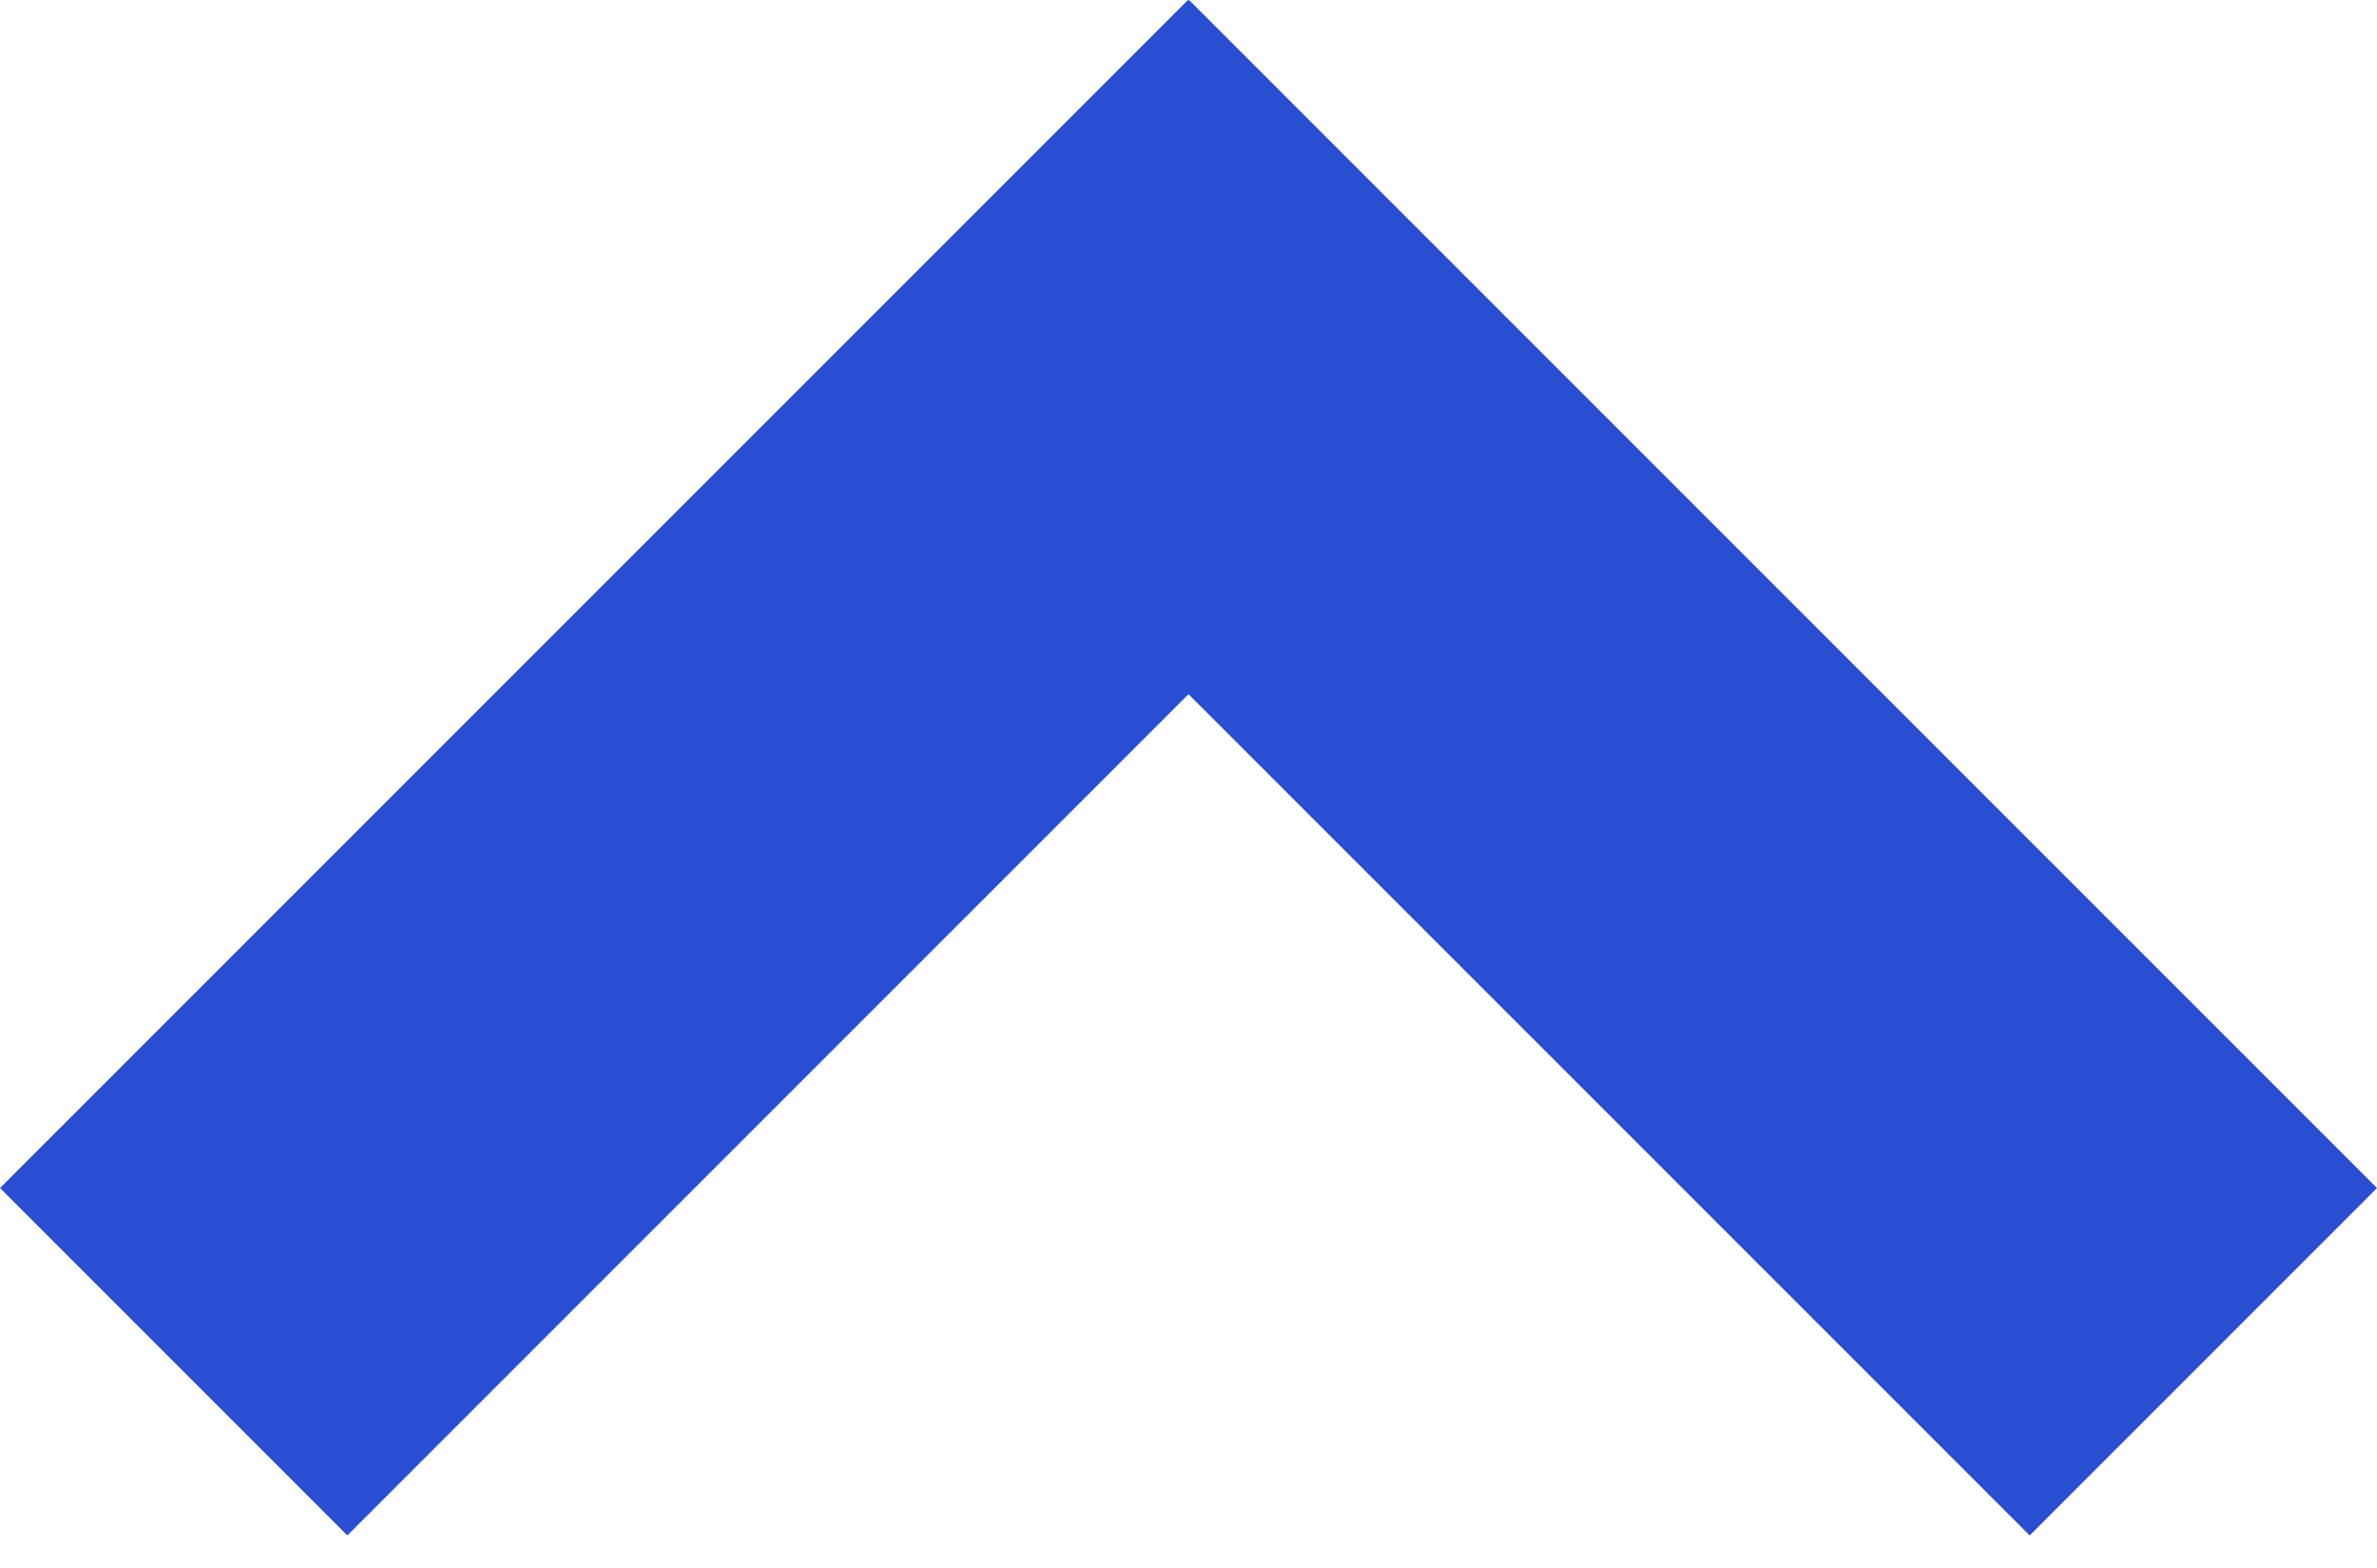
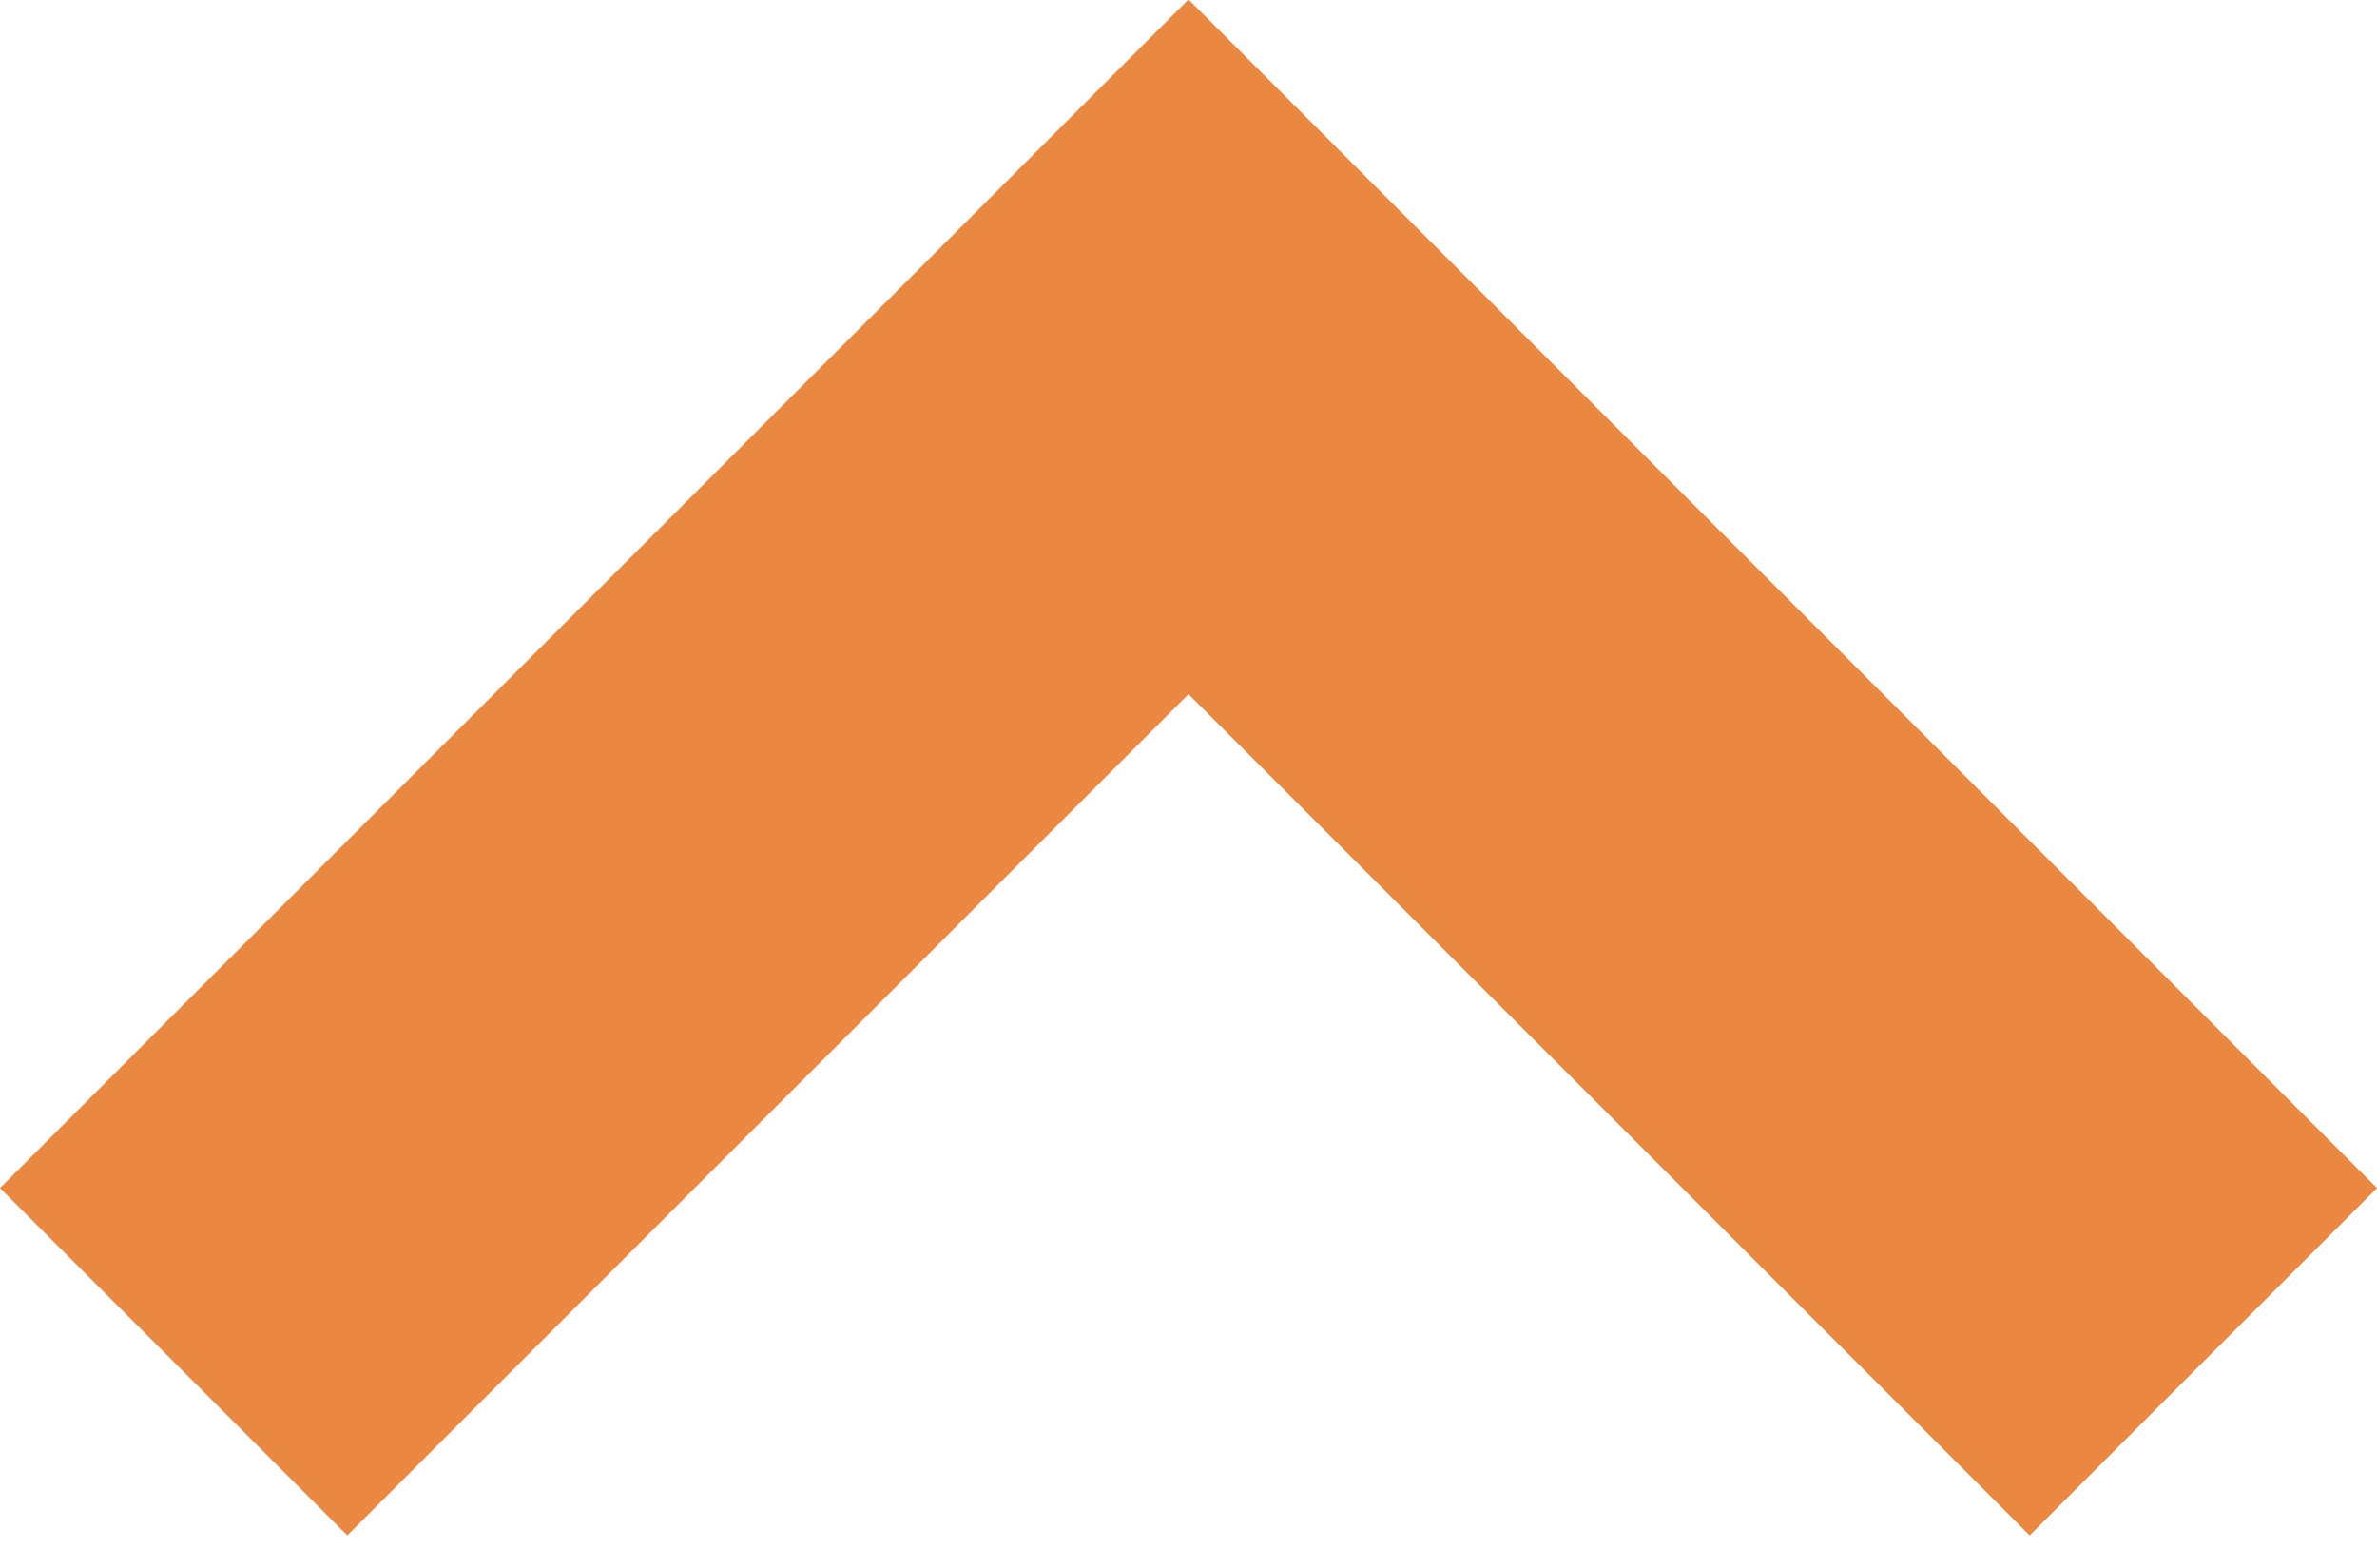
<svg xmlns="http://www.w3.org/2000/svg" width="47px" height="31px" viewBox="0 0 47 31" version="1.1">
  <defs />
  <g id="Page-1" stroke="none" stroke-width="1" fill="none" fill-rule="evenodd">
-     <g id="disclosure-triangle" fill="#2A4ED2">
+     <g id="disclosure-triangle" fill="#EA8741">
      <path d="M23.511,0 L23.5,0.011 L23.489,0 L0,23.489 L6.868,30.357 L23.5,13.725 L40.132,30.357 L47,23.489 L23.511,0 L23.511,0 Z" id="Page-1" />
    </g>
  </g>
</svg>
